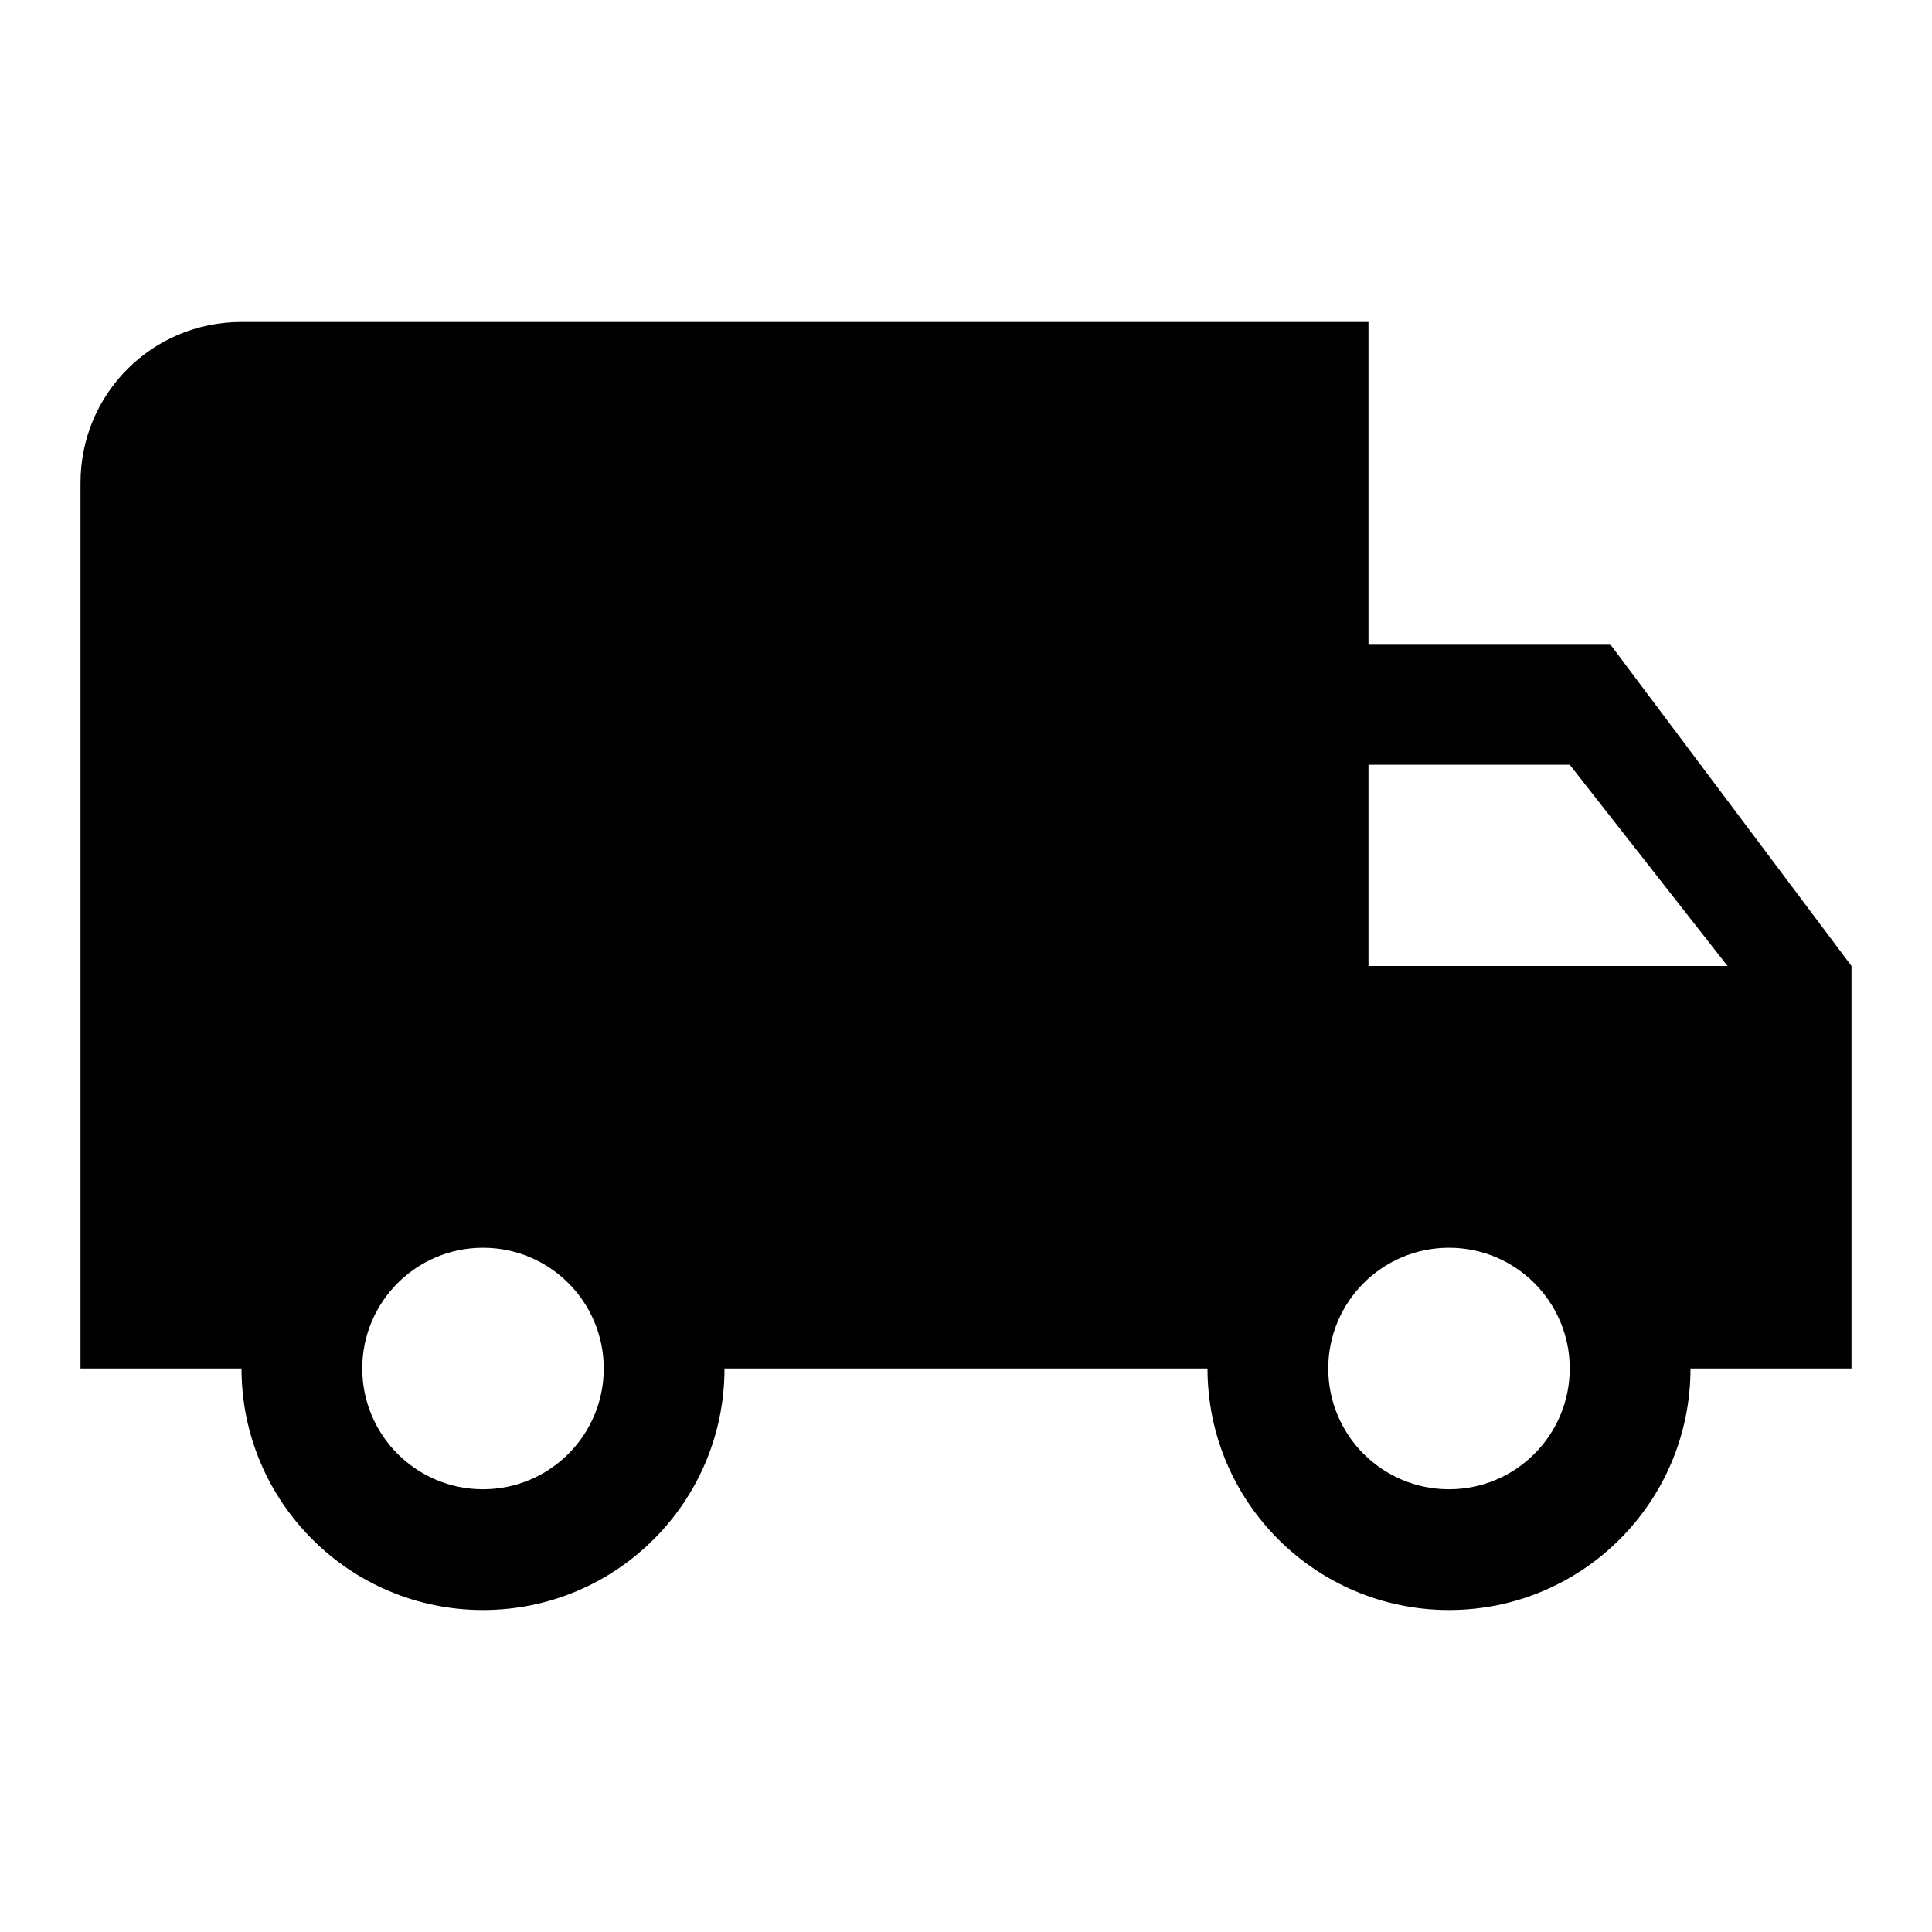
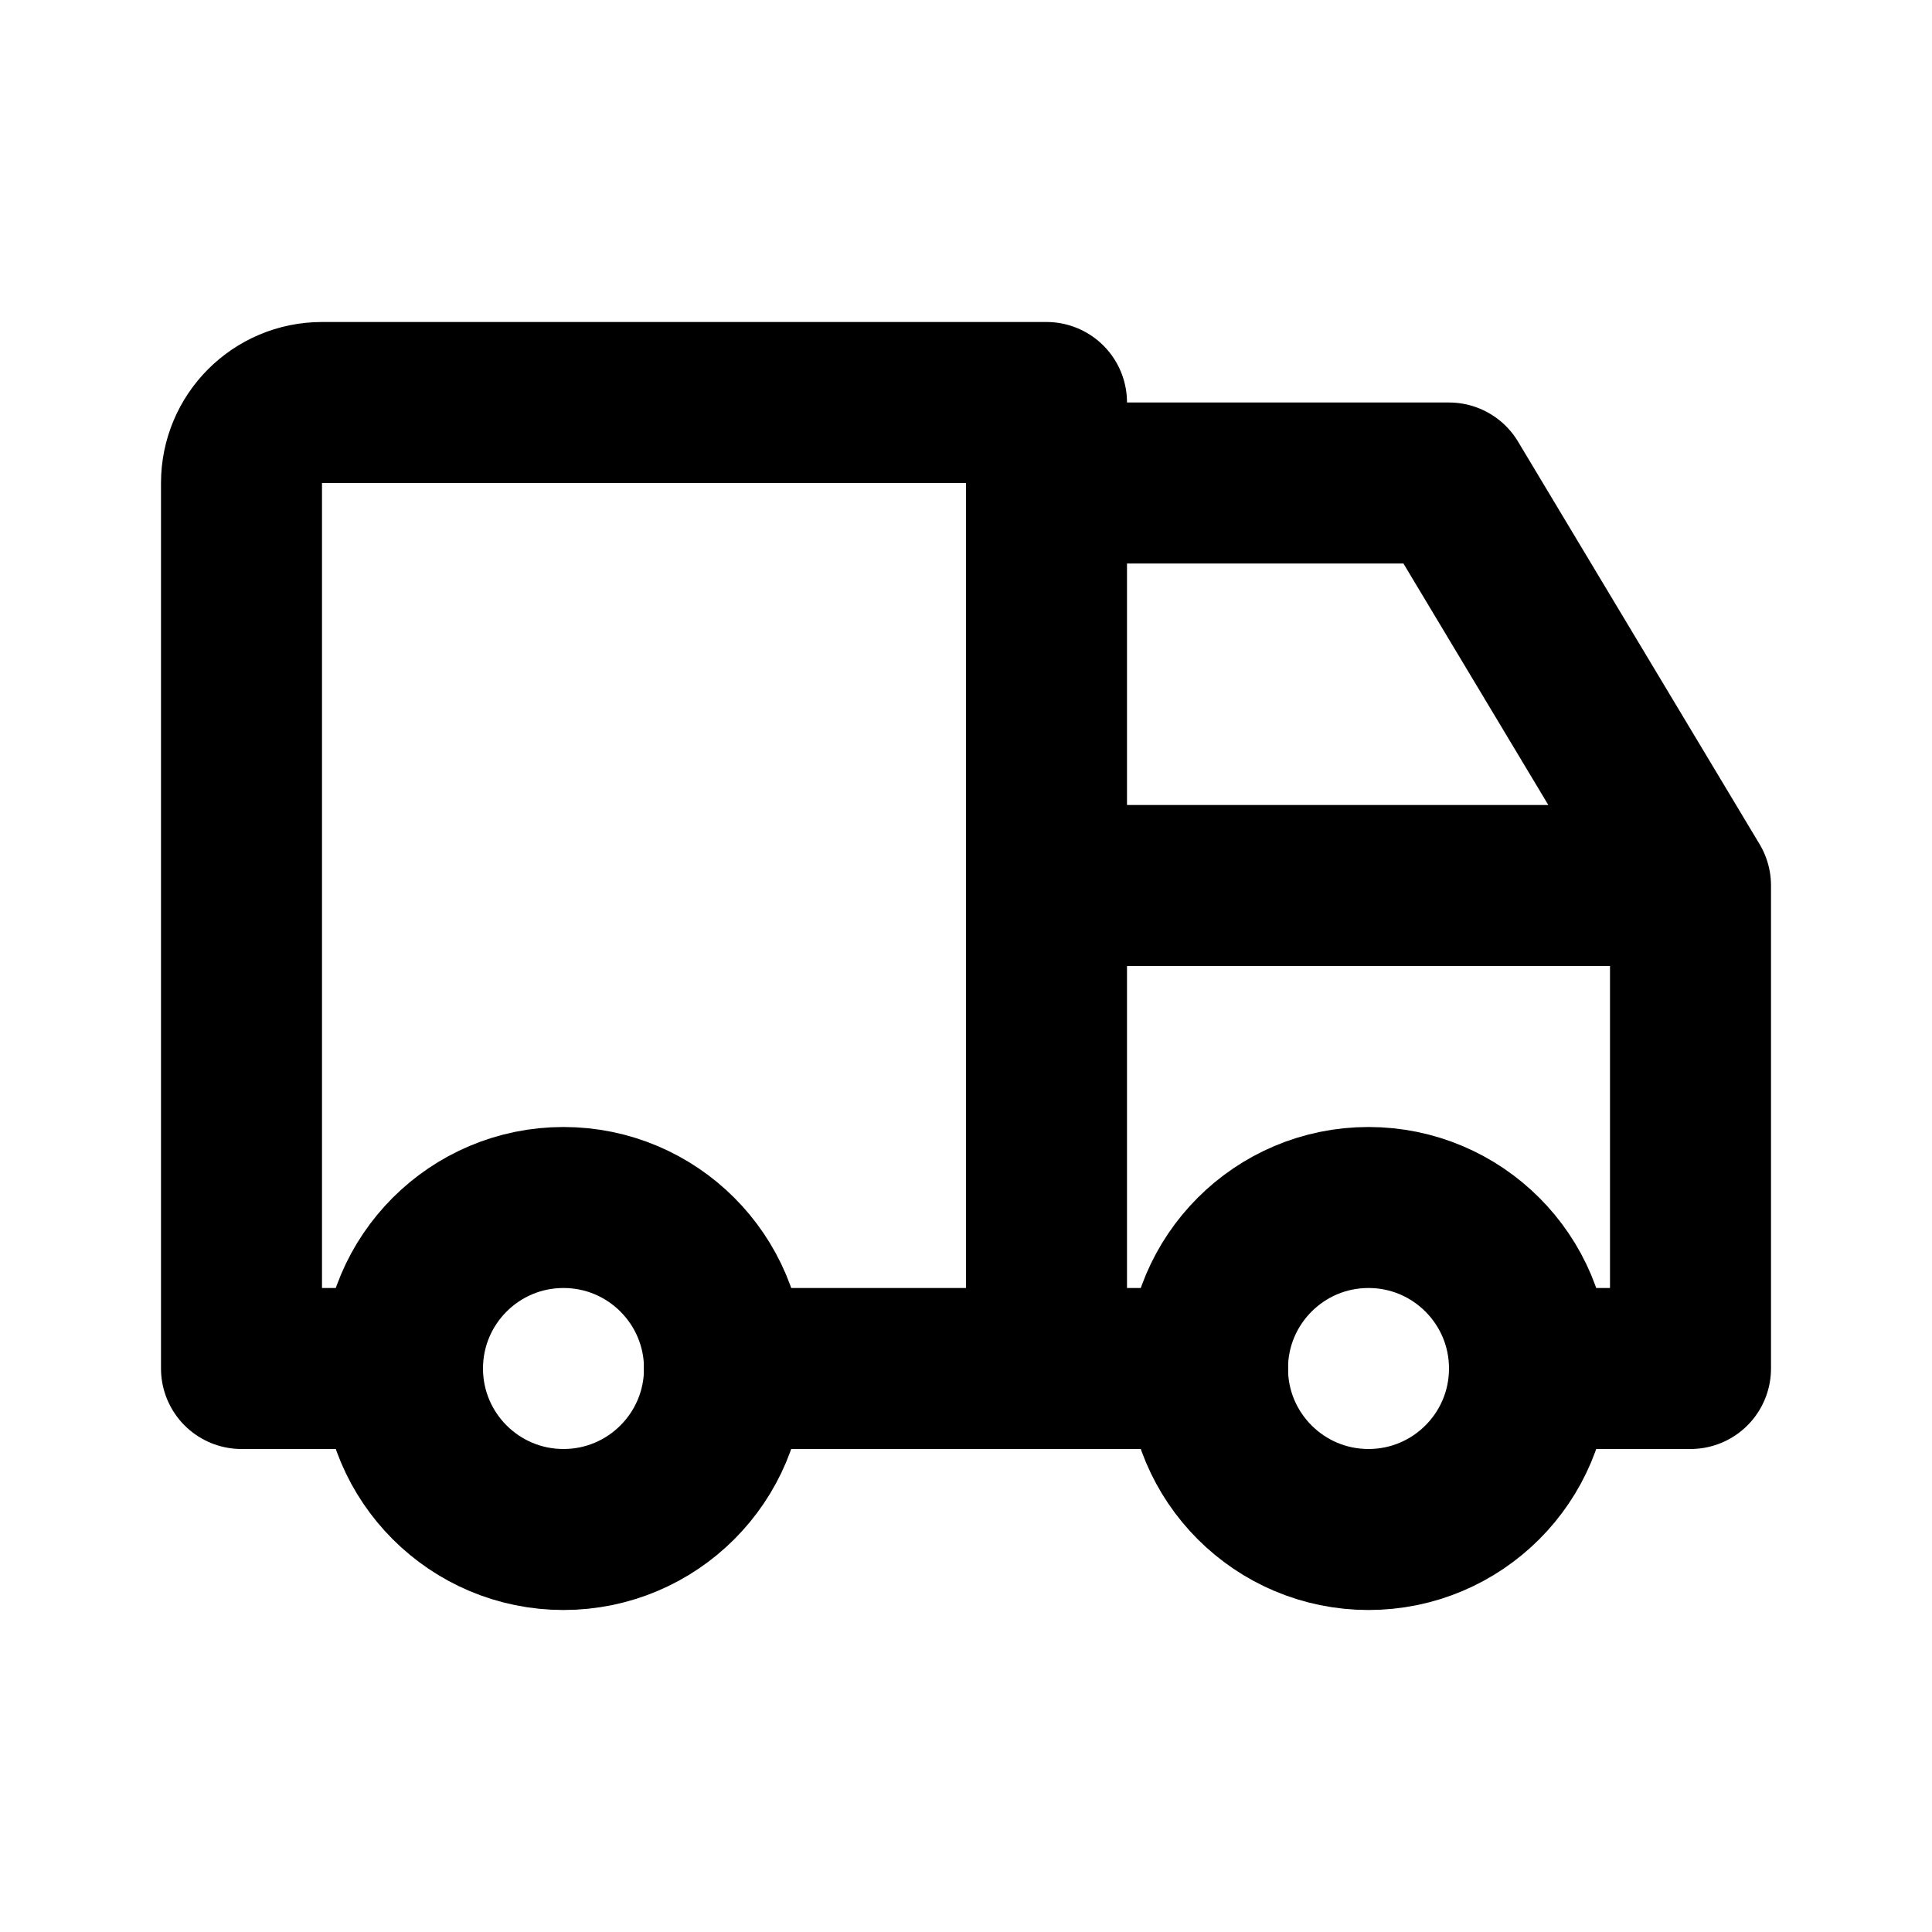
- <svg width="20" height="20" viewBox="0 0 24 24">
-   <path fill="currentColor" d="M18,18.5A1.5,1.5 0 0,1 16.5,17A1.5,1.5 0 0,1 18,15.5A1.5,1.5 0 0,1 19.5,17A1.5,1.5 0 0,1 18,18.5M19.5,9.5L21.46,12H17V9.5M6,18.5A1.5,1.5 0 0,1 4.5,17A1.5,1.5 0 0,1 6,15.5A1.5,1.5 0 0,1 7.5,17A1.5,1.5 0 0,1 6,18.5M20,8H17V4H3C1.89,4 1,4.89 1,6V17H3A3,3 0 0,0 6,20A3,3 0 0,0 9,17H15A3,3 0 0,0 18,20A3,3 0 0,0 21,17H23V12L20,8Z" />
+ <svg xmlns="http://www.w3.org/2000/svg" class="icon icon-tabler icon-tabler-truck" width="24" height="24" viewBox="0 0 24 24" stroke-width="2" stroke="currentColor" fill="none" stroke-linecap="round" stroke-linejoin="round">
+   <path stroke="none" d="M0 0h24v24H0z" fill="none" />
+   <circle cx="7" cy="17" r="2" />
+   <circle cx="17" cy="17" r="2" />
+   <path d="M5 17h-2v-11a1 1 0 0 1 1 -1h9v12m-4 0h6m4 0h2v-6h-8m0 -5h5l3 5" />
</svg>
